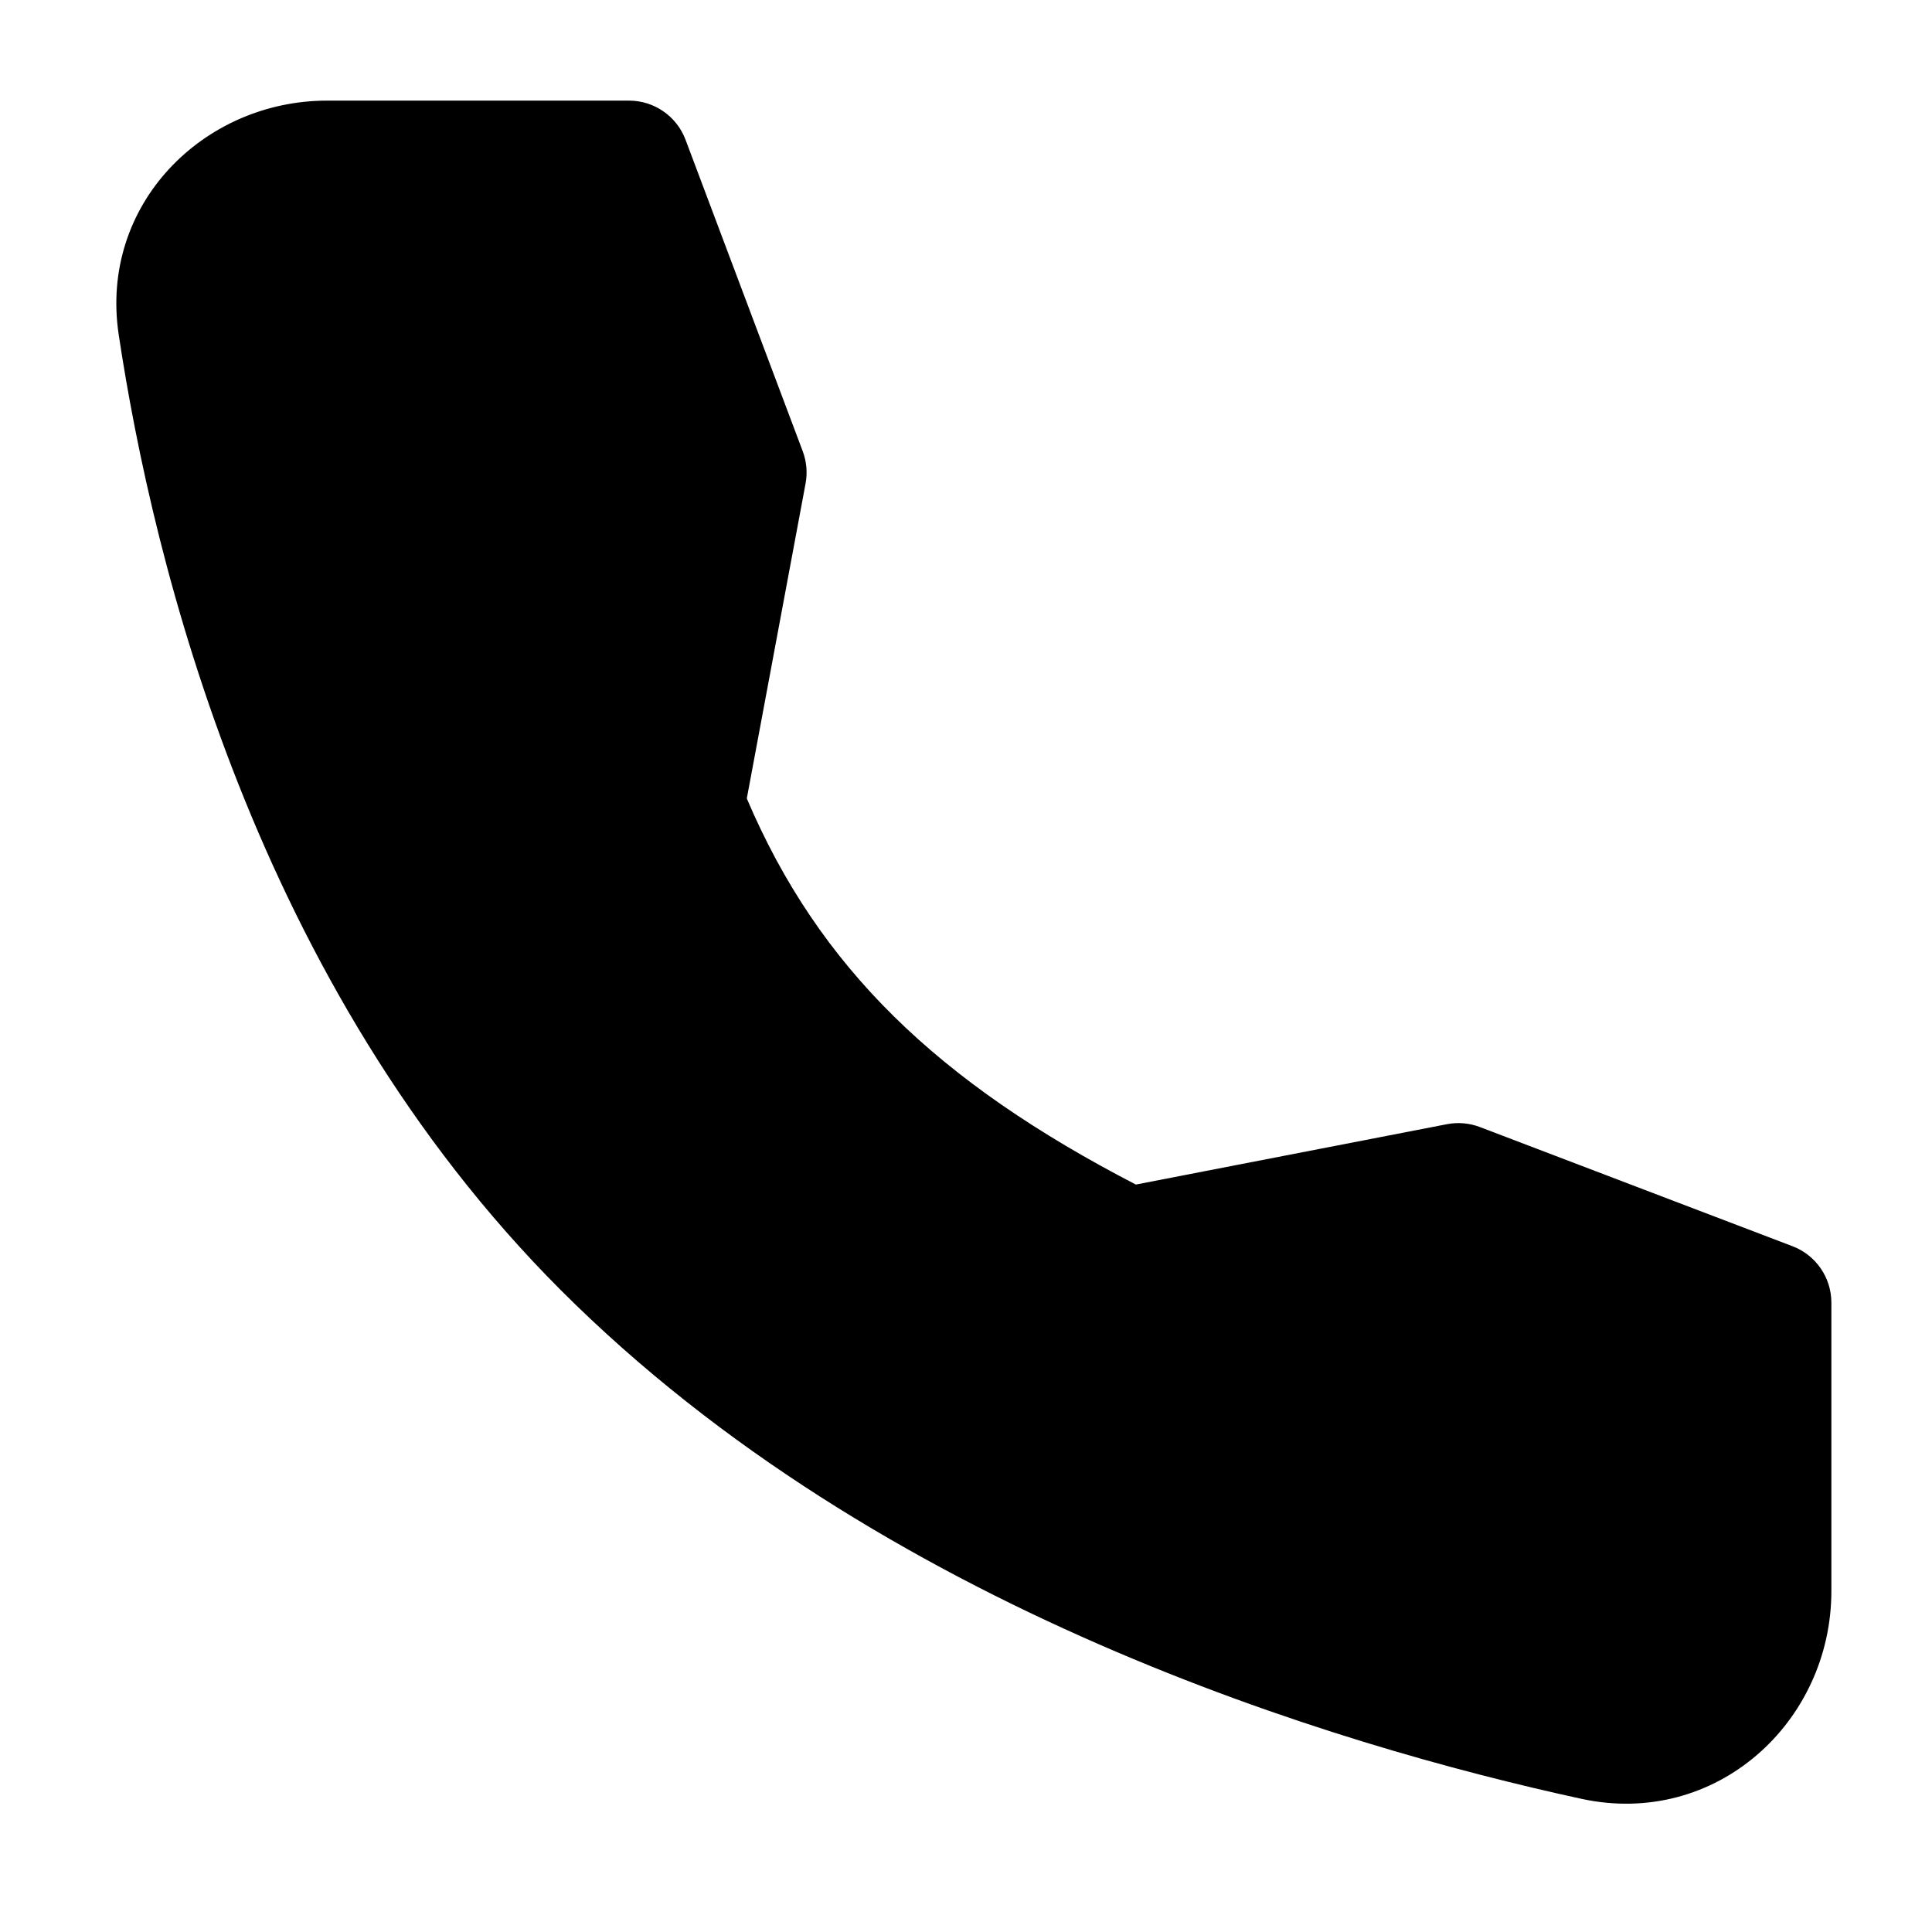
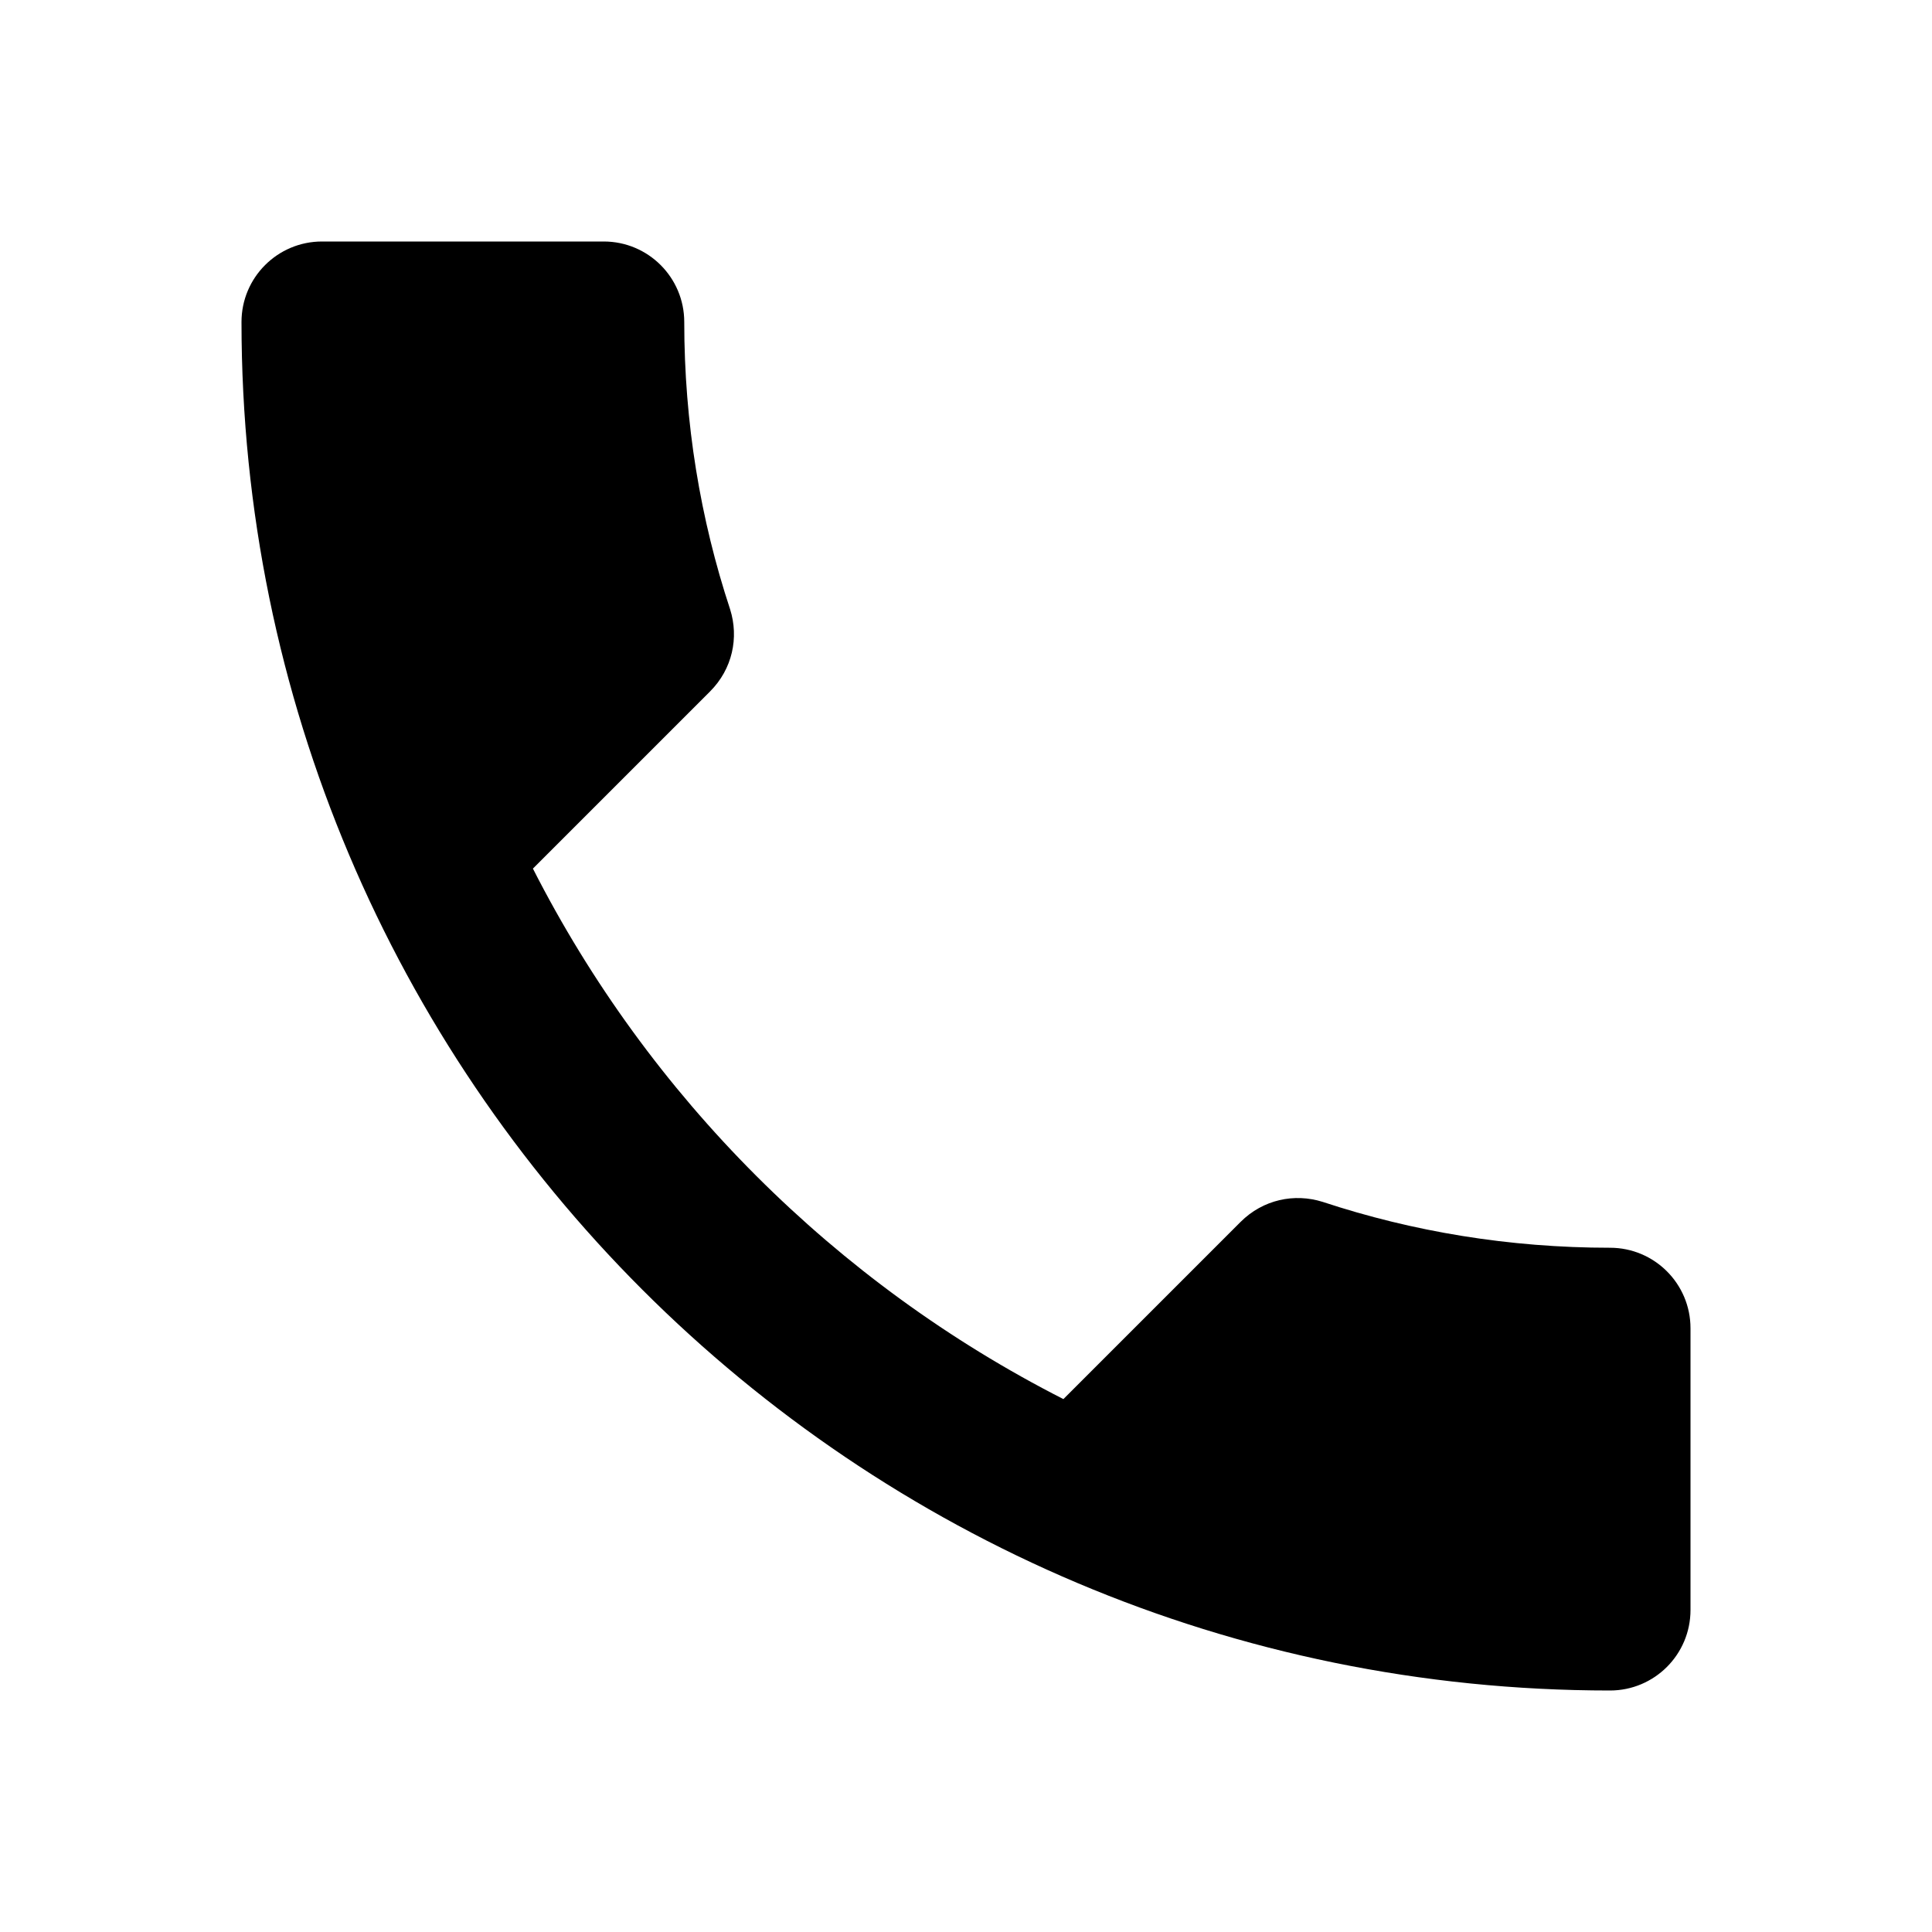
<svg xmlns="http://www.w3.org/2000/svg" width="1em" height="1em" viewBox="0 0 24 24">
-   <path fill="currentColor" fill-rule="evenodd" d="M4.063 1.25h3.751a.75.75 0 0 1 .702.486l1.456 3.87a.75.75 0 0 1 .035.401l-.73 3.912c.897 2.108 2.378 3.525 4.833 4.796l3.865-.75a.75.75 0 0 1 .41.036l3.882 1.48a.75.75 0 0 1 .483.7v3.584c0 1.626-1.432 2.945-3.108 2.58c-3.053-.664-8.71-2.353-12.672-6.315c-3.796-3.795-5.068-9.037-5.495-11.87c-.245-1.618 1.052-2.91 2.588-2.91" clip-rule="evenodd" />
+   <path fill="currentColor" d="M6.62 10.79c1.44 2.83 3.76 5.15 6.59 6.59l2.2-2.2c.28-.28.67-.36 1.02-.25c1.12.37 2.32.57 3.57.57a1 1 0 0 1 1 1V20a1 1 0 0 1-1 1A17 17 0 0 1 3 4a1 1 0 0 1 1-1h3.5a1 1 0 0 1 1 1c0 1.25.2 2.45.57 3.57c.11.35.03.74-.25 1.02z" />
</svg>
